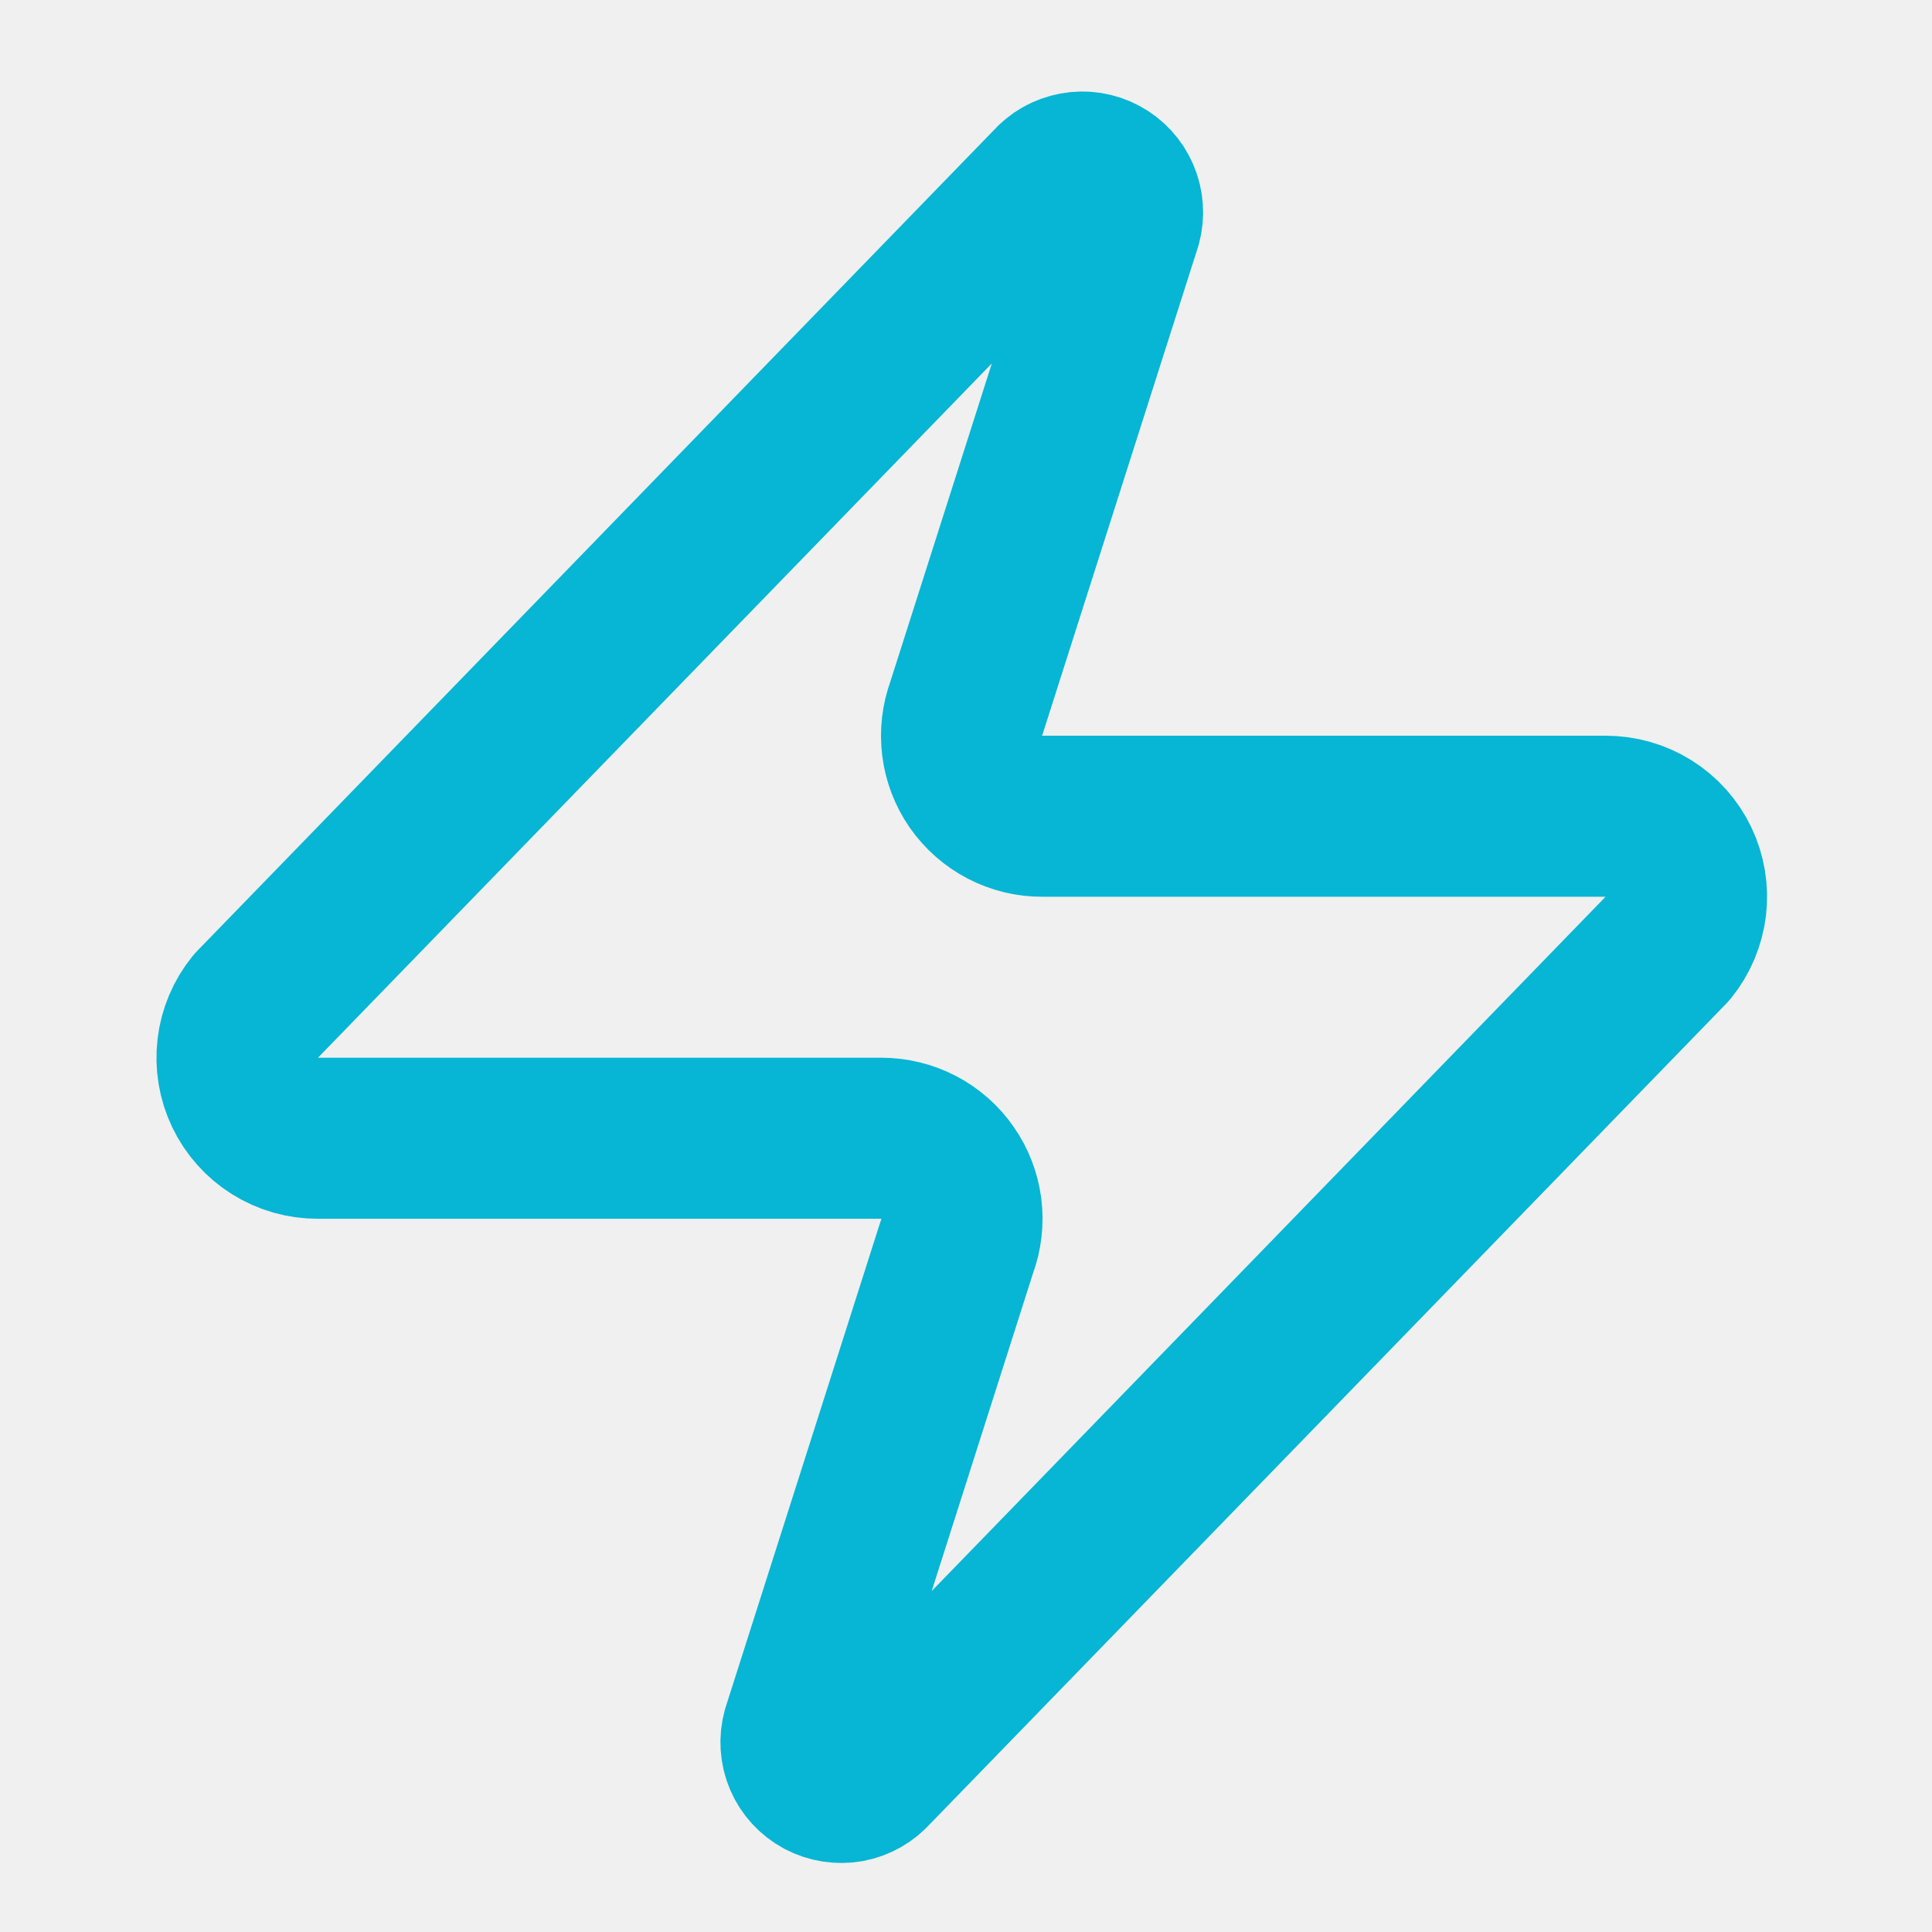
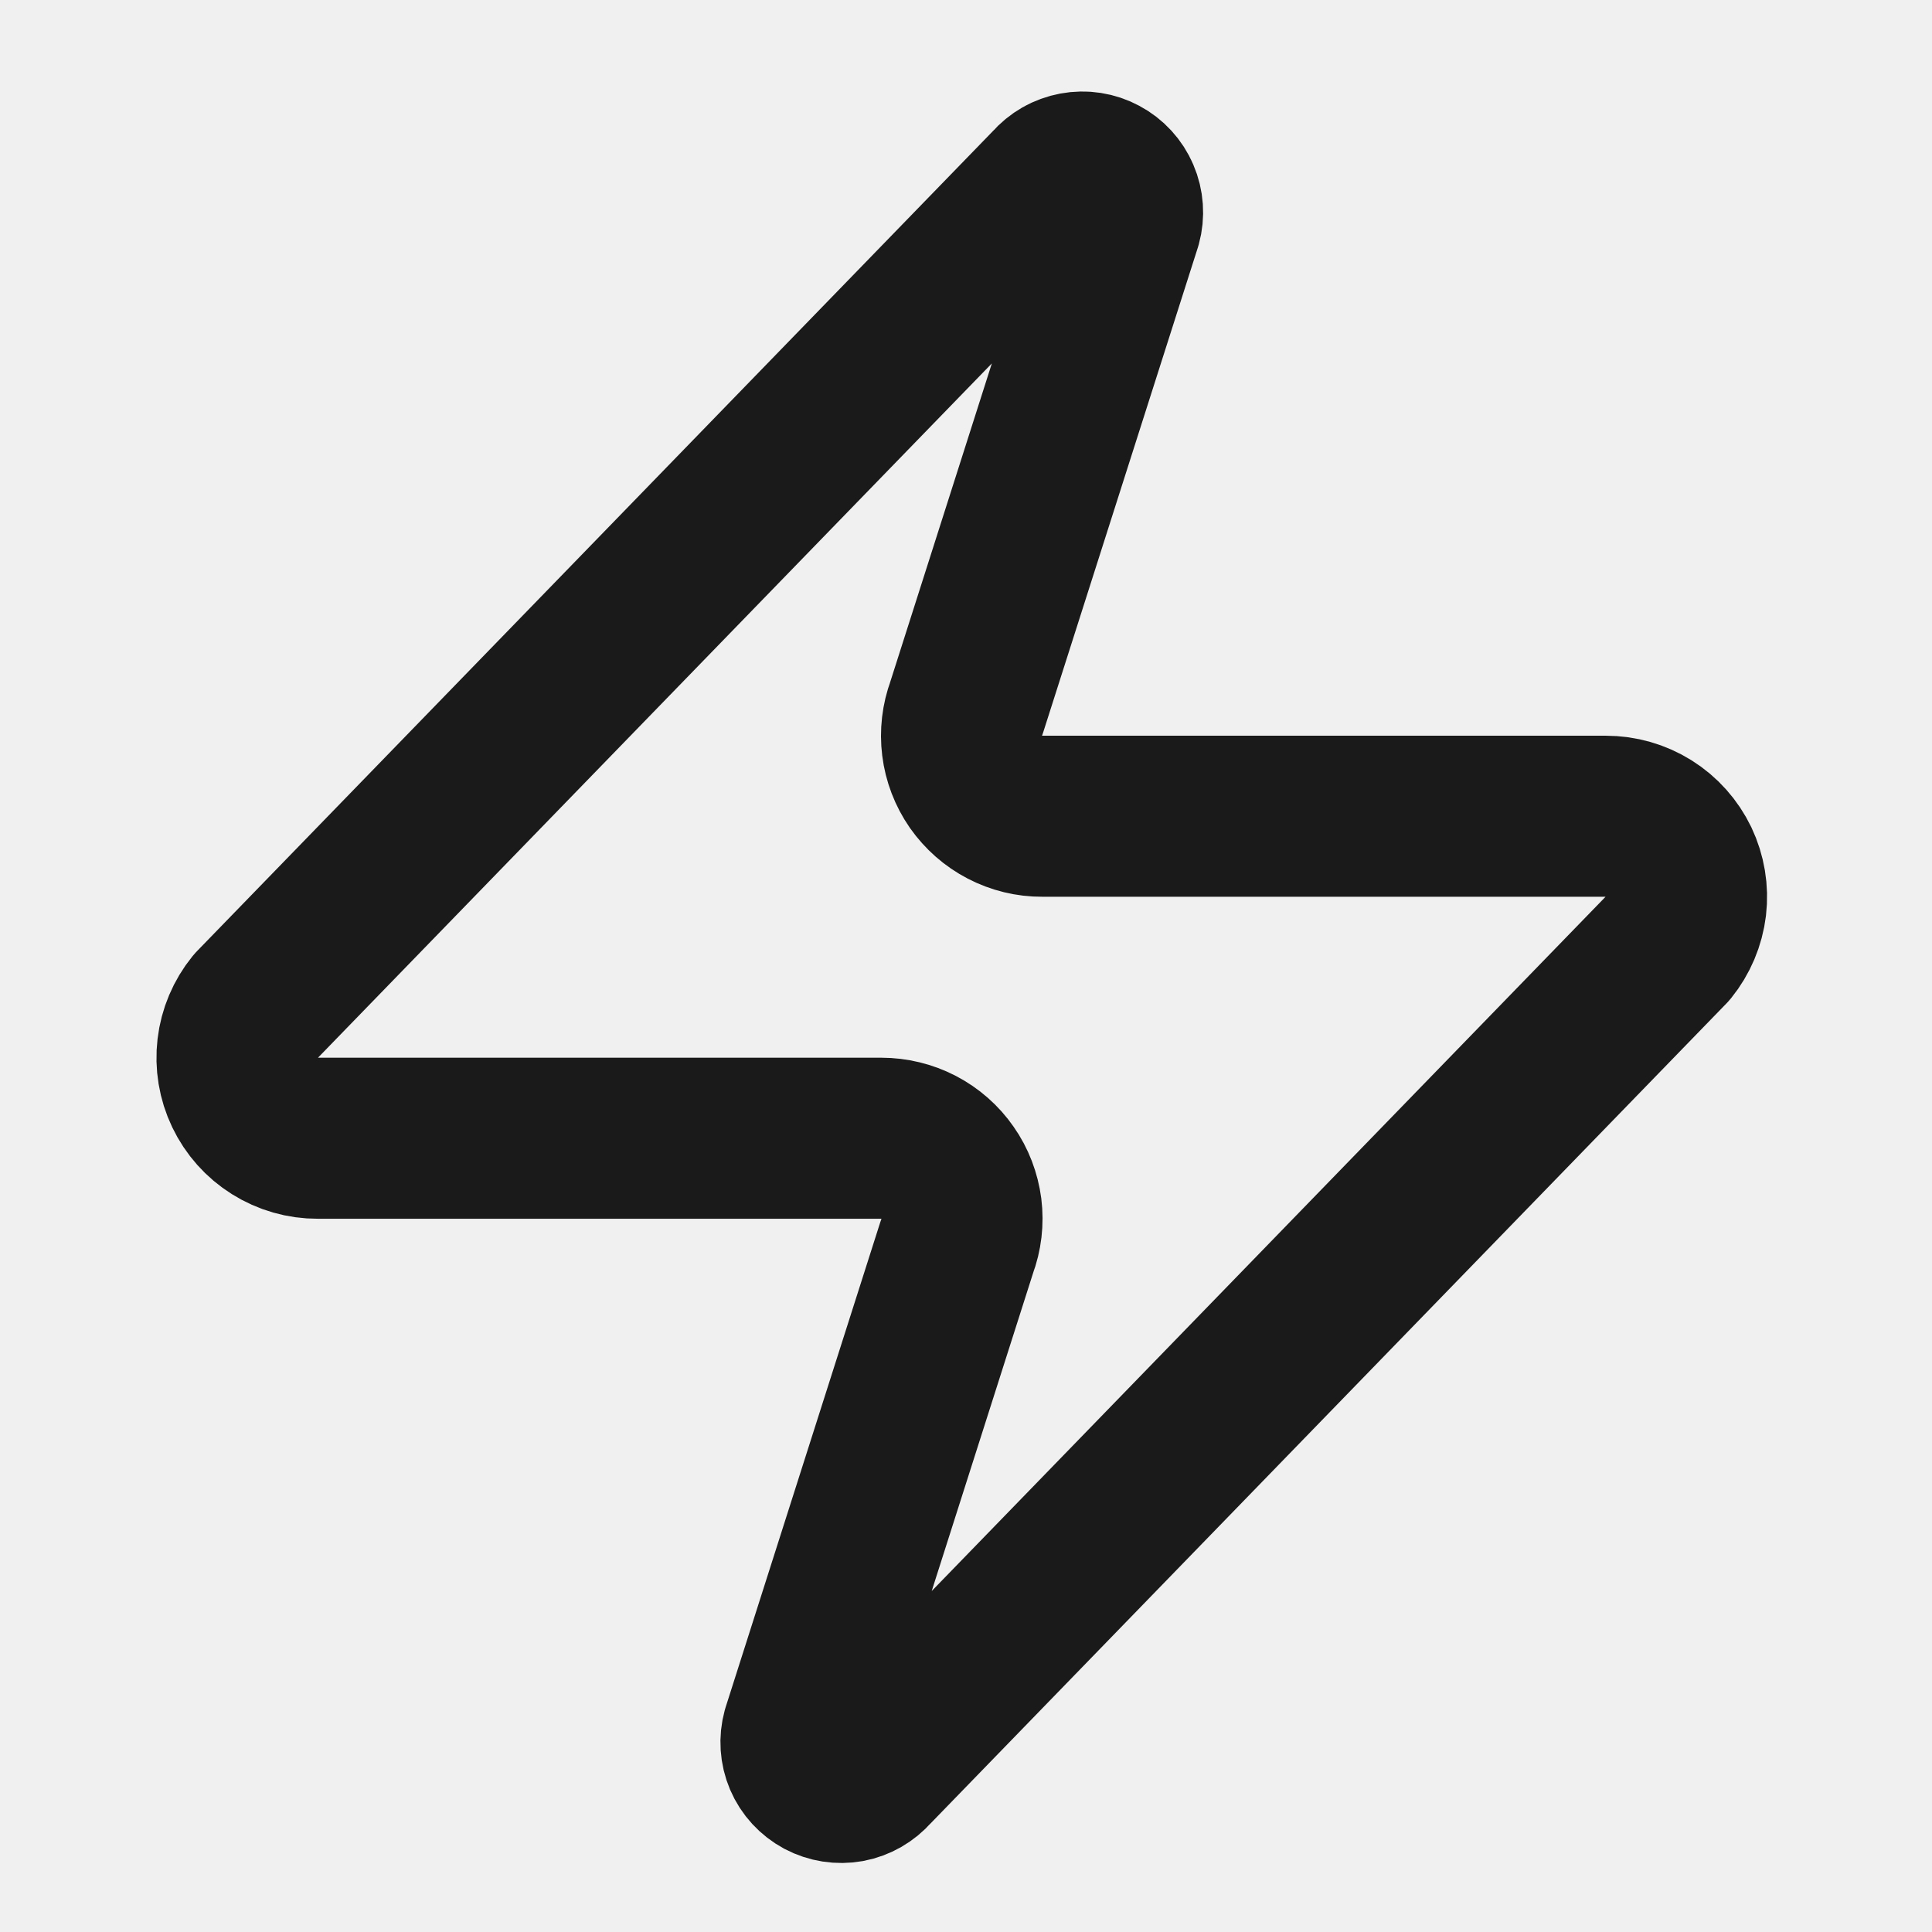
<svg xmlns="http://www.w3.org/2000/svg" preserveAspectRatio="none" width="100%" height="100%" overflow="visible" style="display: block;" viewBox="0 0 23.994 23.994" fill="none">
  <g id="Icon" clip-path="url(#clip0_0_4)">
-     <path id="Vector" d="M3.946 14.136C3.757 14.137 3.572 14.084 3.411 13.983C3.251 13.883 3.123 13.739 3.041 13.568C2.959 13.397 2.928 13.207 2.95 13.019C2.972 12.831 3.047 12.654 3.166 12.507L13.064 2.309C13.138 2.223 13.239 2.166 13.351 2.145C13.463 2.124 13.578 2.142 13.678 2.196C13.778 2.249 13.857 2.335 13.901 2.439C13.946 2.543 13.954 2.66 13.924 2.769L12.004 8.788C11.948 8.939 11.929 9.102 11.949 9.262C11.969 9.423 12.028 9.576 12.12 9.709C12.213 9.841 12.336 9.95 12.479 10.024C12.623 10.099 12.782 10.138 12.944 10.137H19.942C20.132 10.137 20.317 10.19 20.477 10.29C20.638 10.391 20.766 10.535 20.848 10.705C20.929 10.876 20.961 11.066 20.939 11.254C20.916 11.442 20.841 11.62 20.722 11.767L10.825 21.964C10.75 22.05 10.649 22.108 10.538 22.129C10.426 22.149 10.311 22.131 10.211 22.078C10.111 22.024 10.032 21.939 9.987 21.834C9.943 21.73 9.935 21.614 9.965 21.505L11.884 15.486C11.941 15.335 11.96 15.171 11.94 15.011C11.919 14.851 11.861 14.697 11.768 14.565C11.676 14.432 11.553 14.324 11.409 14.249C11.266 14.175 11.106 14.136 10.945 14.136H3.946Z" stroke="#06B6D4" stroke-width="2" stroke-linecap="round" stroke-linejoin="round" />
+     <path id="Vector" d="M3.946 14.136C3.757 14.137 3.572 14.084 3.411 13.983C3.251 13.883 3.123 13.739 3.041 13.568C2.959 13.397 2.928 13.207 2.95 13.019C2.972 12.831 3.047 12.654 3.166 12.507L13.064 2.309C13.138 2.223 13.239 2.166 13.351 2.145C13.463 2.124 13.578 2.142 13.678 2.196C13.778 2.249 13.857 2.335 13.901 2.439C13.946 2.543 13.954 2.66 13.924 2.769L12.004 8.788C11.948 8.939 11.929 9.102 11.949 9.262C11.969 9.423 12.028 9.576 12.12 9.709C12.213 9.841 12.336 9.95 12.479 10.024C12.623 10.099 12.782 10.138 12.944 10.137H19.942C20.132 10.137 20.317 10.19 20.477 10.29C20.638 10.391 20.766 10.535 20.848 10.705C20.929 10.876 20.961 11.066 20.939 11.254C20.916 11.442 20.841 11.62 20.722 11.767L10.825 21.964C10.75 22.05 10.649 22.108 10.538 22.129C10.426 22.149 10.311 22.131 10.211 22.078C10.111 22.024 10.032 21.939 9.987 21.834C9.943 21.73 9.935 21.614 9.965 21.505L11.884 15.486C11.941 15.335 11.96 15.171 11.94 15.011C11.919 14.851 11.861 14.697 11.768 14.565C11.676 14.432 11.553 14.324 11.409 14.249C11.266 14.175 11.106 14.136 10.945 14.136H3.946Z" stroke="#1A1A1A" stroke-width="2" stroke-linecap="round" stroke-linejoin="round" />
  </g>
  <defs>
    <clipPath id="clip0_0_4">
      <rect width="23.994" height="23.994" fill="white" />
    </clipPath>
  </defs>
</svg>
